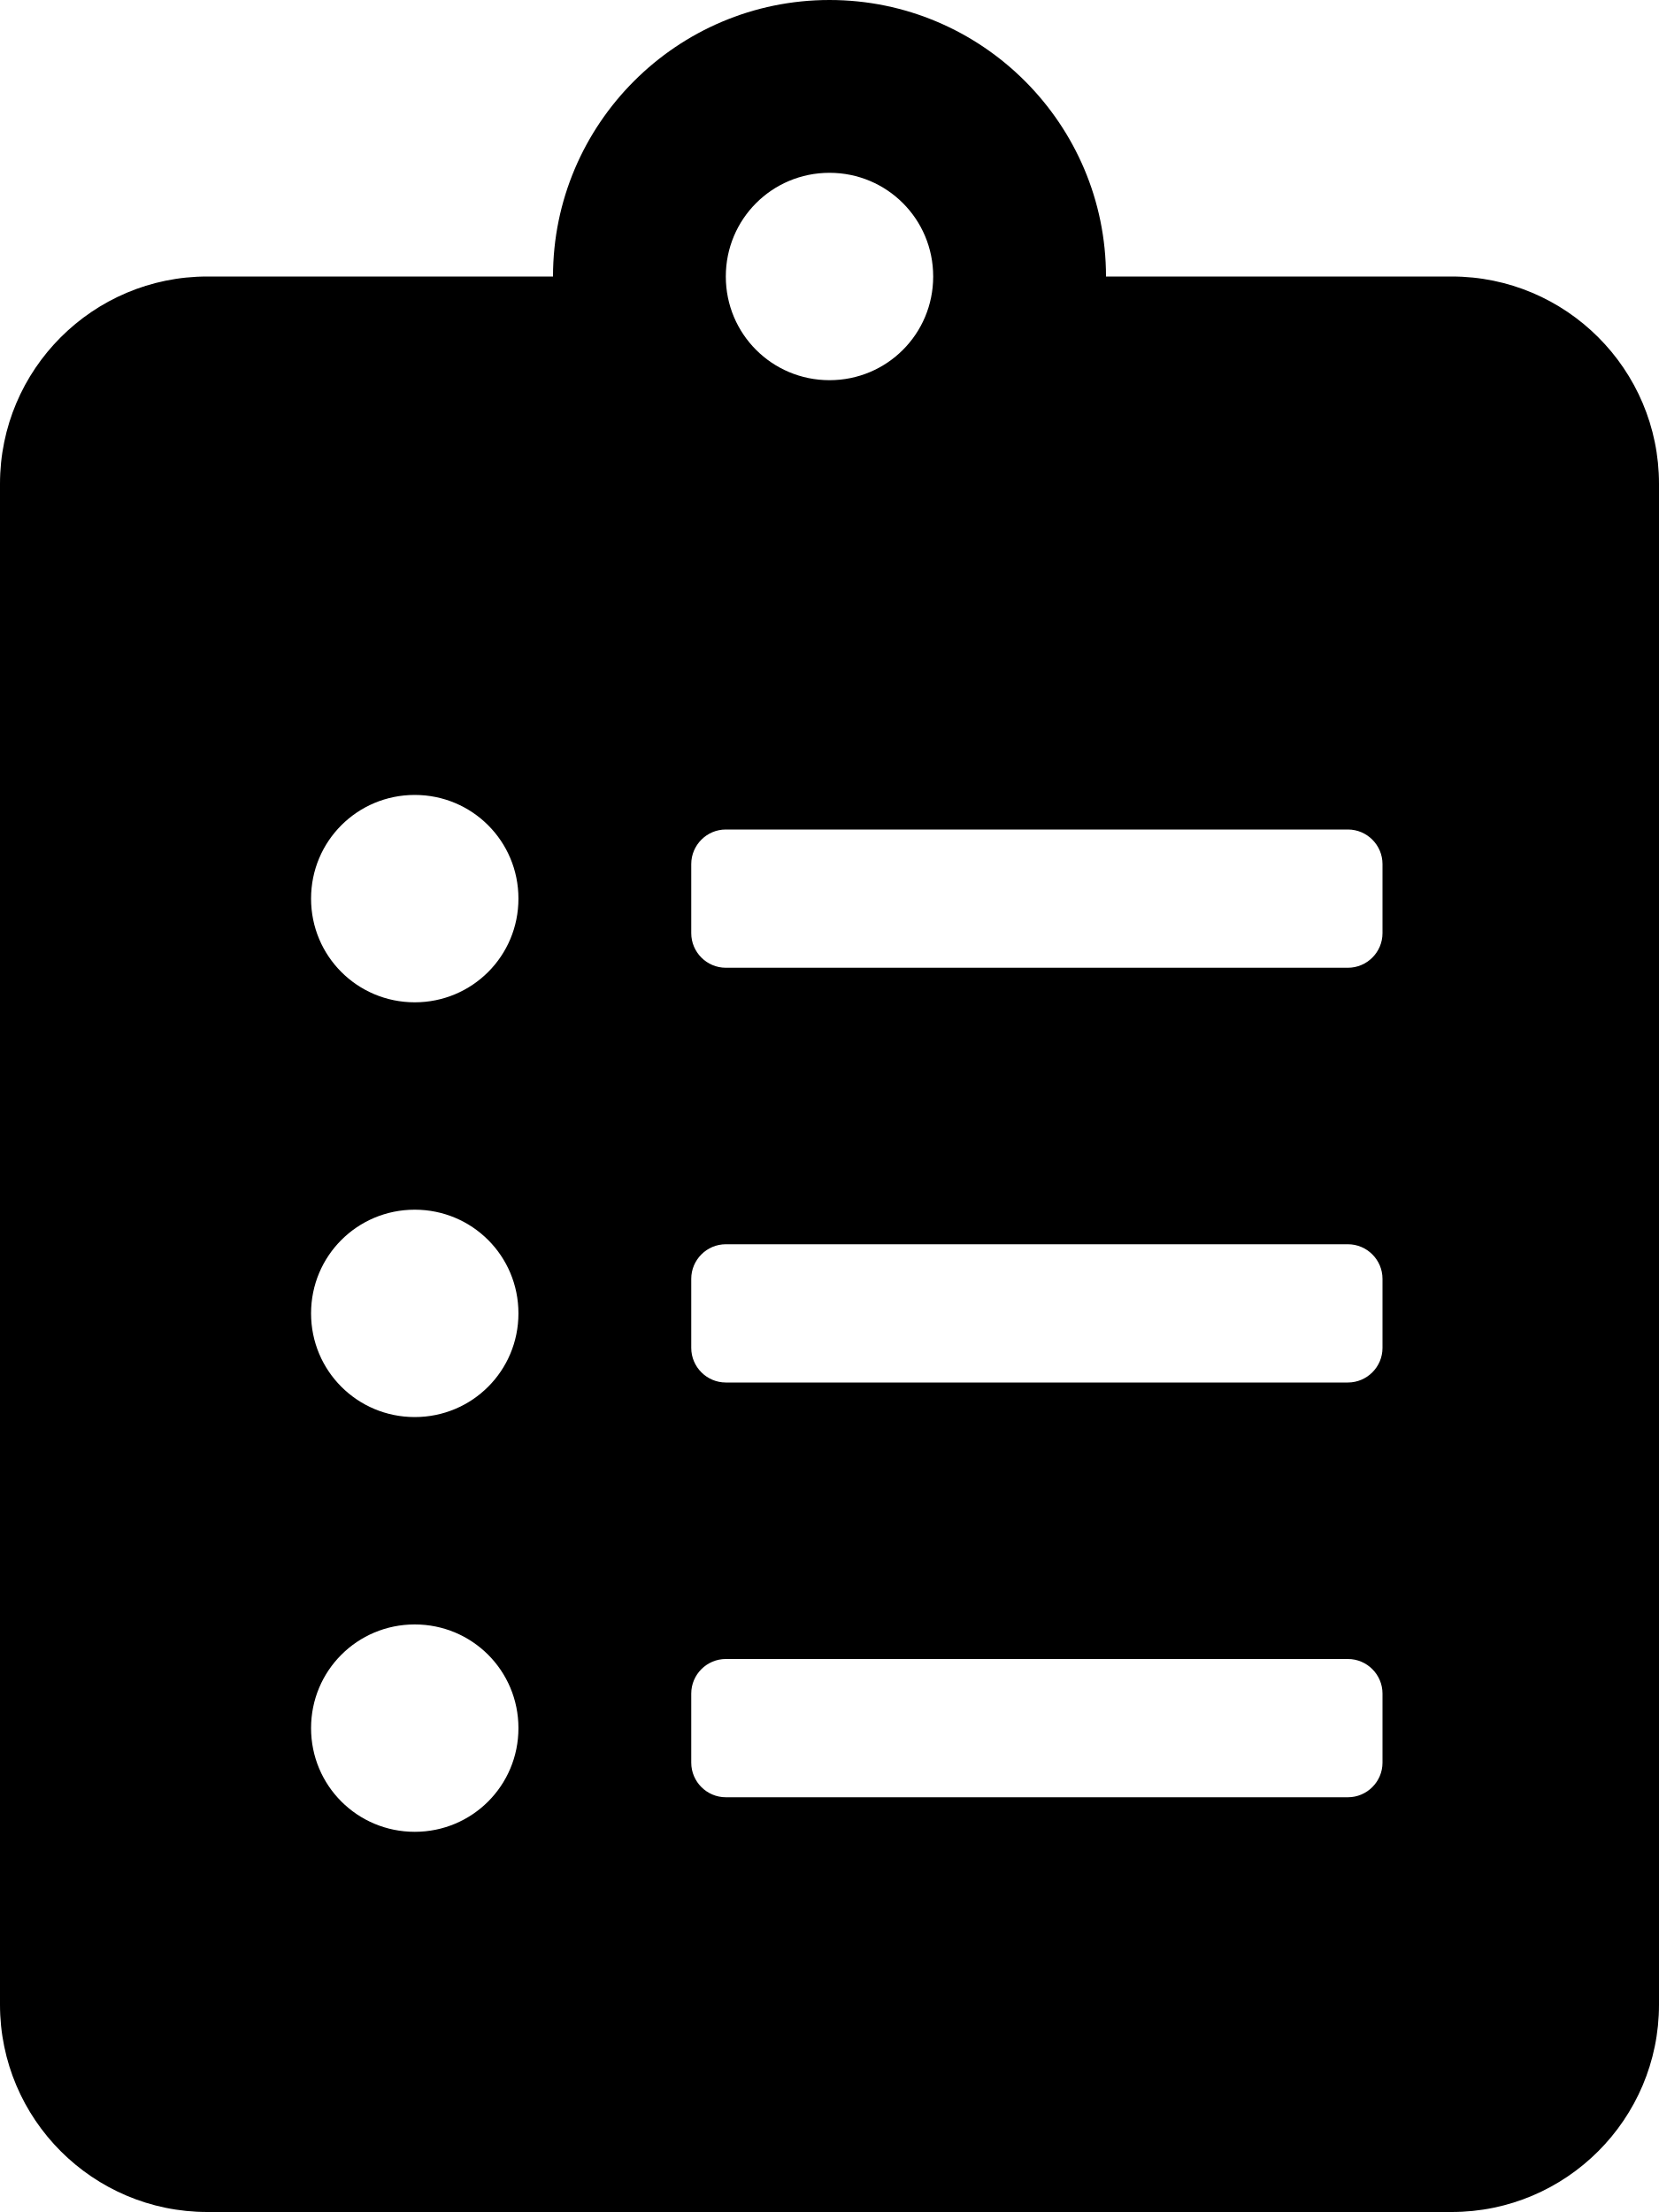
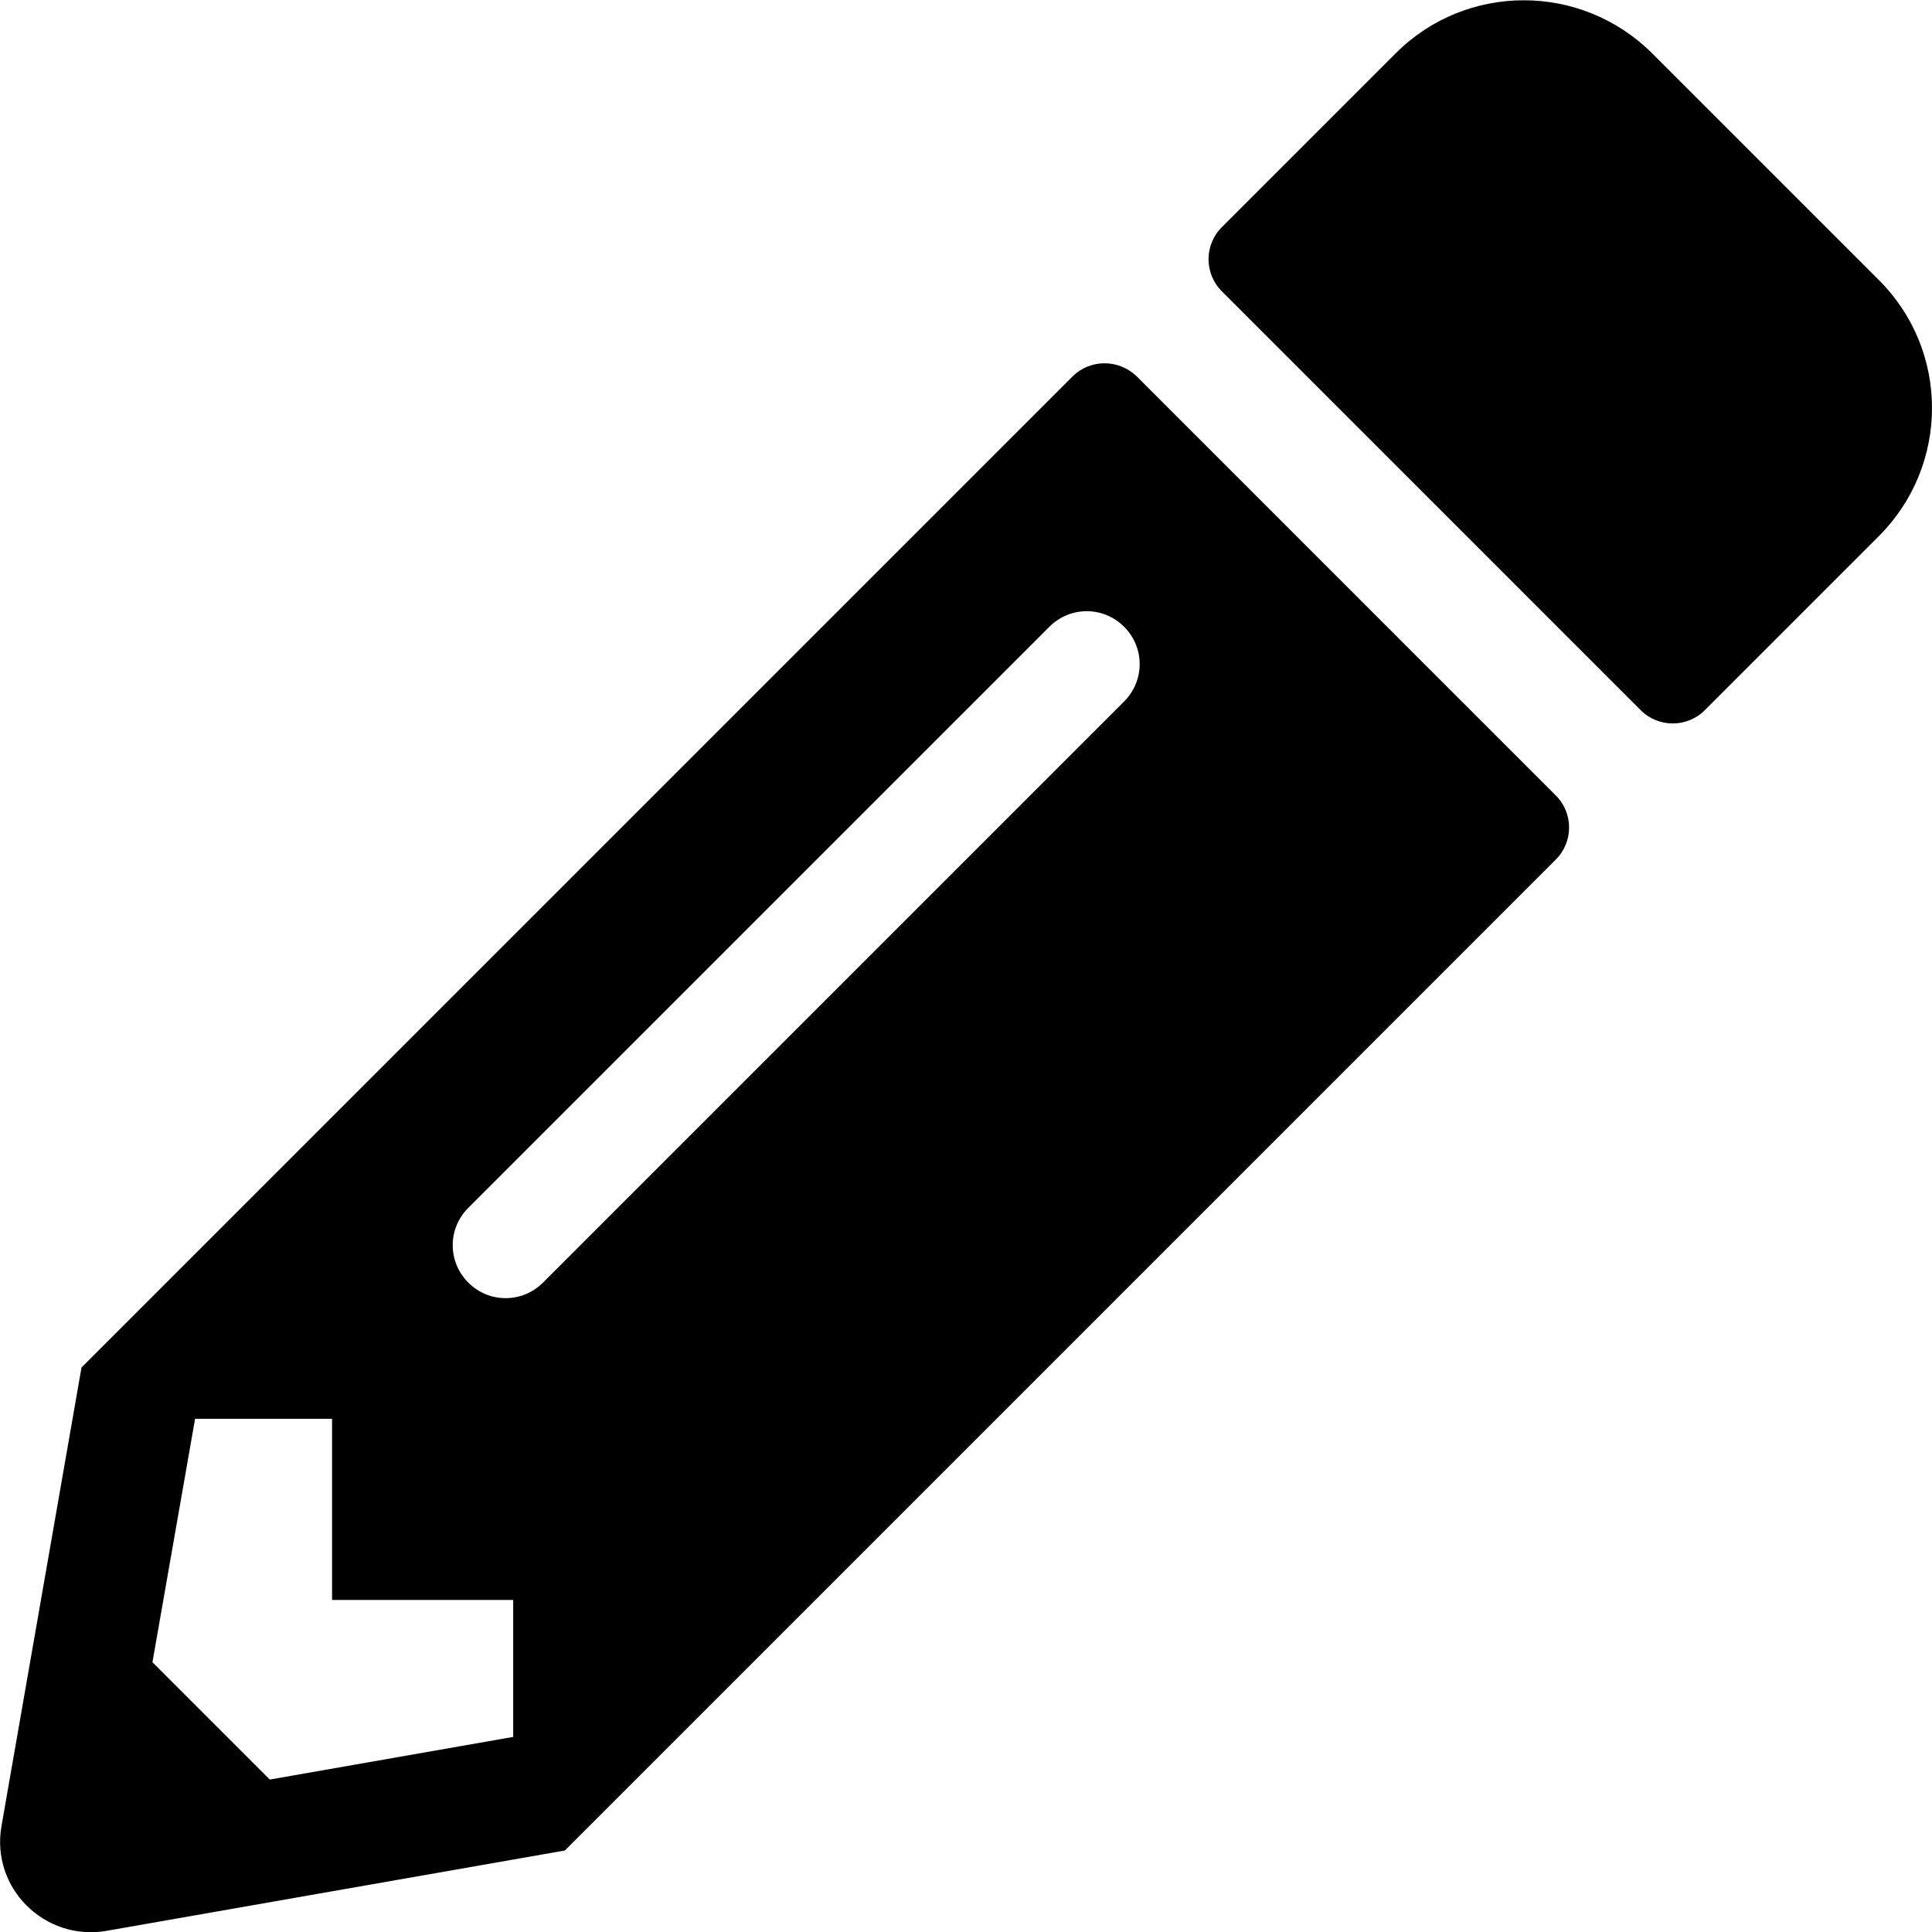
- <svg xmlns="http://www.w3.org/2000/svg" aria-hidden="true" focusable="false" data-prefix="fas" data-icon="clipboard-list" class="svg-inline--fa fa-clipboard-list fa-w-12" role="img" viewBox="0 0 384 512">
-   <path fill="currentColor" d="M336 64h-80c0-35.3-28.7-64-64-64s-64 28.7-64 64H48C21.5 64 0 85.5 0 112v352c0 26.5 21.5 48 48 48h288c26.5 0 48-21.5 48-48V112c0-26.5-21.5-48-48-48zM96 424c-13.3 0-24-10.7-24-24s10.7-24 24-24 24 10.7 24 24-10.7 24-24 24zm0-96c-13.3 0-24-10.7-24-24s10.7-24 24-24 24 10.7 24 24-10.7 24-24 24zm0-96c-13.3 0-24-10.7-24-24s10.7-24 24-24 24 10.7 24 24-10.7 24-24 24zm96-192c13.3 0 24 10.7 24 24s-10.7 24-24 24-24-10.7-24-24 10.7-24 24-24zm128 368c0 4.4-3.6 8-8 8H168c-4.4 0-8-3.6-8-8v-16c0-4.4 3.6-8 8-8h144c4.4 0 8 3.6 8 8v16zm0-96c0 4.4-3.6 8-8 8H168c-4.4 0-8-3.6-8-8v-16c0-4.4 3.6-8 8-8h144c4.4 0 8 3.6 8 8v16zm0-96c0 4.4-3.6 8-8 8H168c-4.4 0-8-3.6-8-8v-16c0-4.4 3.6-8 8-8h144c4.4 0 8 3.6 8 8v16z" />
+ <svg xmlns="http://www.w3.org/2000/svg" aria-hidden="true" focusable="false" data-prefix="fas" data-icon="pencil-alt" class="svg-inline--fa fa-pencil-alt fa-w-16" role="img" viewBox="0 0 512 512">
+   <path fill="currentColor" d="M497.9 142.1l-46.1 46.1c-4.7 4.7-12.3 4.7-17 0l-111-111c-4.7-4.7-4.7-12.3 0-17l46.1-46.1c18.7-18.7 49.1-18.7 67.9 0l60.1 60.1c18.8 18.7 18.8 49.1 0 67.9zM284.2 99.8L21.6 362.4.4 483.9c-2.9 16.4 11.4 30.6 27.8 27.8l121.5-21.3 262.6-262.6c4.7-4.7 4.7-12.3 0-17l-111-111c-4.8-4.7-12.4-4.7-17.1 0zM124.1 339.9c-5.5-5.5-5.5-14.3 0-19.8l154-154c5.5-5.5 14.3-5.5 19.8 0s5.5 14.3 0 19.8l-154 154c-5.5 5.5-14.3 5.5-19.8 0zM88 424h48v36.3l-64.5 11.3-31.1-31.1L51.7 376H88v48z" />
</svg>
